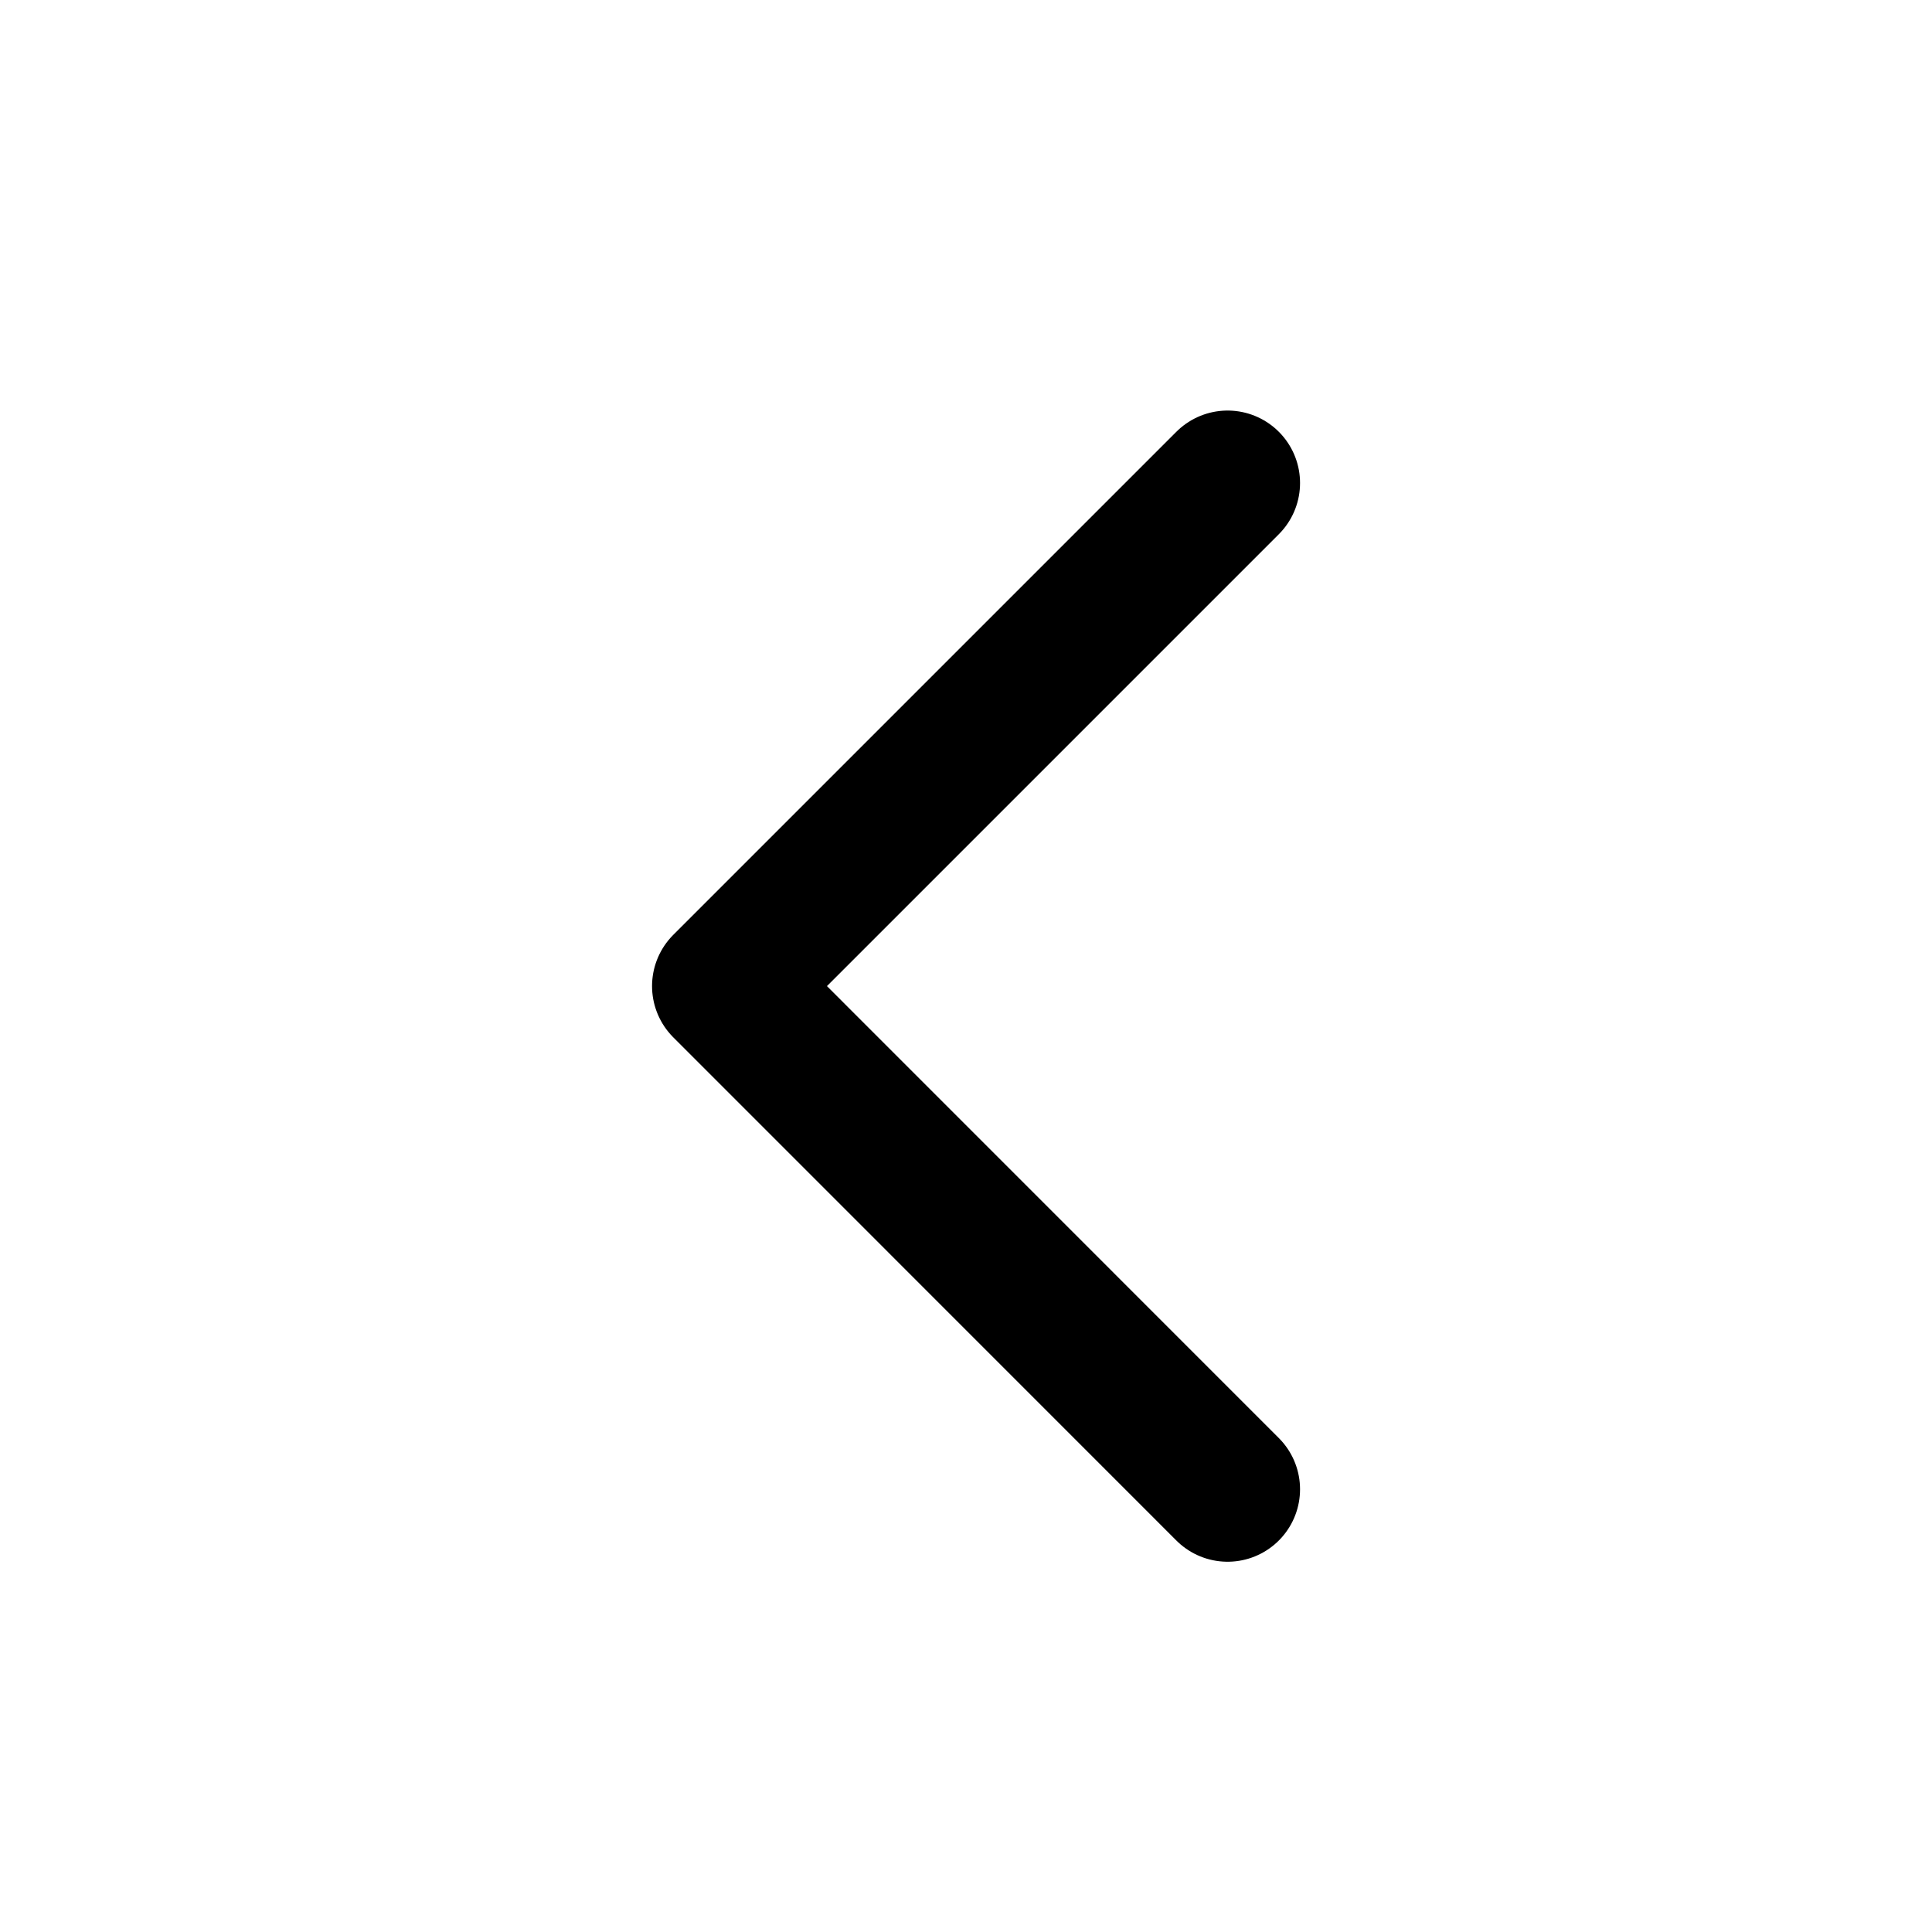
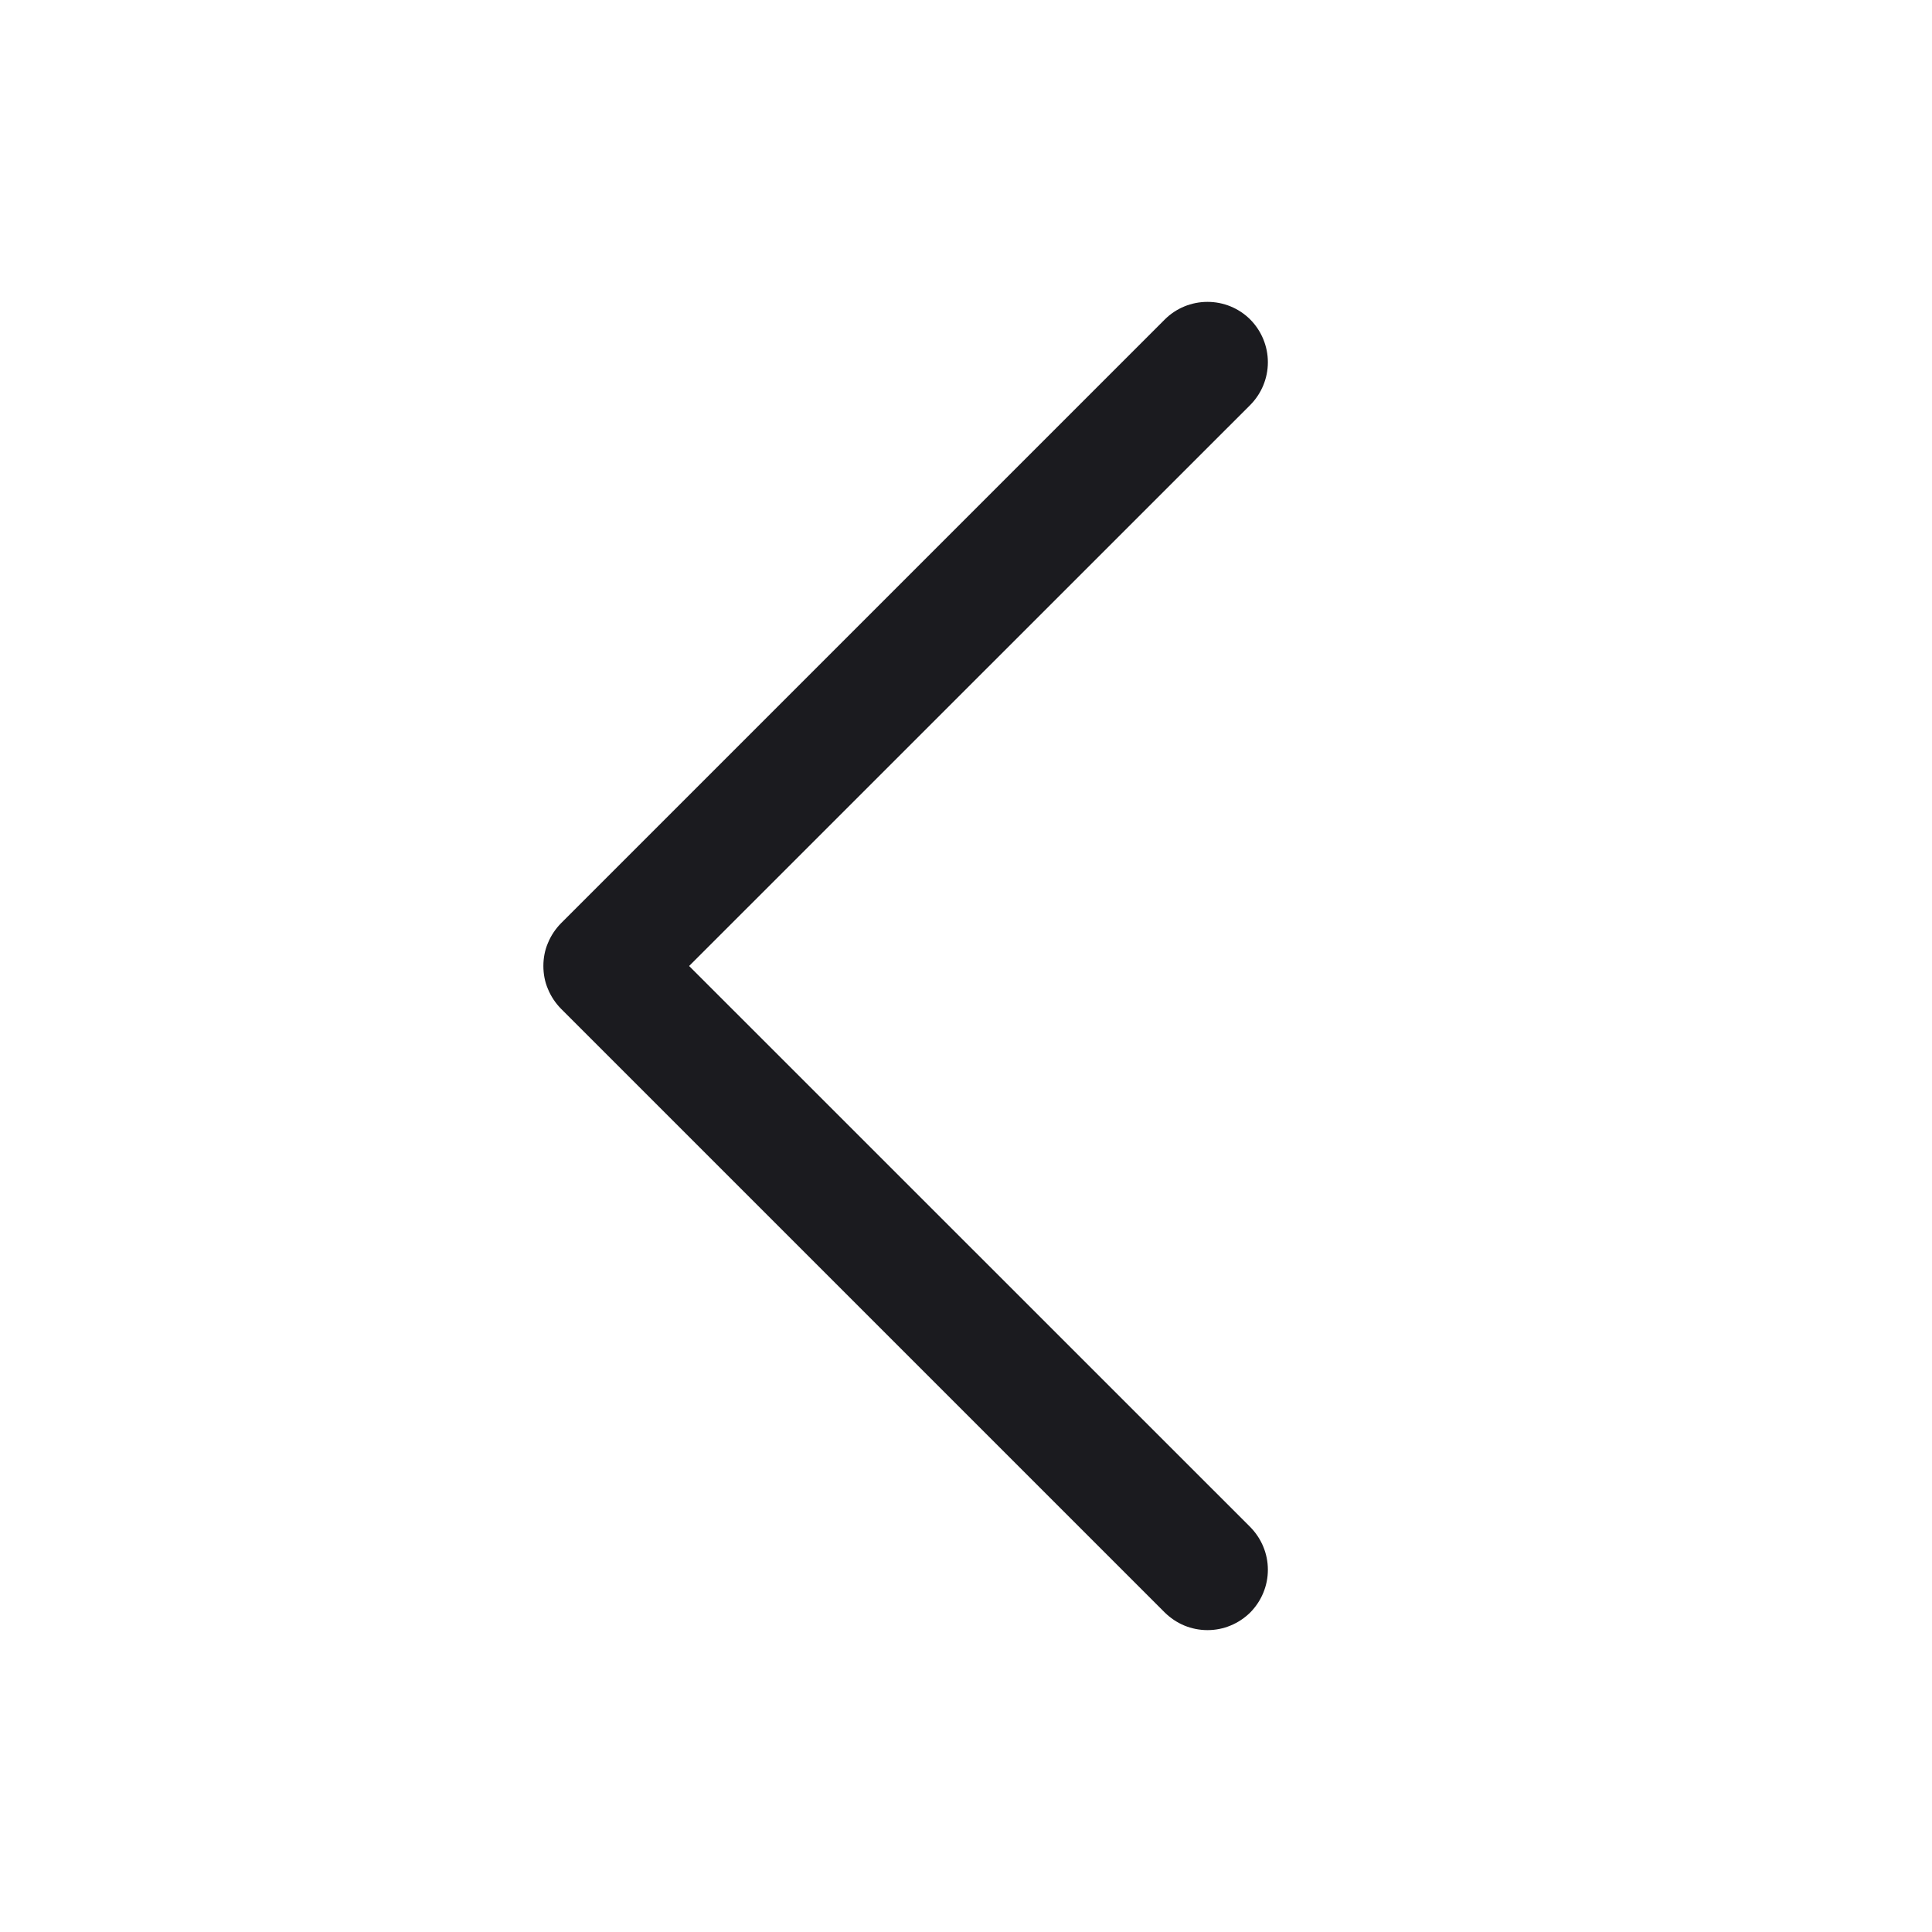
- <svg xmlns="http://www.w3.org/2000/svg" width="20" height="20" viewBox="0 0 20 20" fill="none">
-   <path d="M12.708 5L7.5 10.208L12.708 15.417" stroke="currentColor" stroke-width="1.5" stroke-linecap="round" stroke-linejoin="round" />
+ <svg xmlns="http://www.w3.org/2000/svg" width="16" height="16" viewBox="0 0 16 16" fill="none">
+   <path d="M10.354 12.646C10.4 12.693 10.437 12.748 10.462 12.809C10.487 12.869 10.5 12.934 10.5 13C10.5 13.066 10.487 13.131 10.462 13.191C10.437 13.252 10.4 13.307 10.354 13.354C10.307 13.4 10.252 13.437 10.191 13.462C10.131 13.487 10.066 13.5 10 13.5C9.934 13.5 9.869 13.487 9.808 13.462C9.748 13.437 9.693 13.4 9.646 13.354L4.646 8.354C4.6 8.307 4.563 8.252 4.538 8.191C4.512 8.131 4.5 8.066 4.5 8C4.5 7.934 4.512 7.869 4.538 7.809C4.563 7.748 4.6 7.693 4.646 7.646L9.646 2.646C9.74 2.552 9.867 2.5 10 2.5C10.133 2.5 10.26 2.552 10.354 2.646C10.447 2.74 10.5 2.867 10.5 3C10.5 3.133 10.447 3.26 10.354 3.354L5.707 8L10.354 12.646Z" fill="#1B1B1F" />
</svg>
